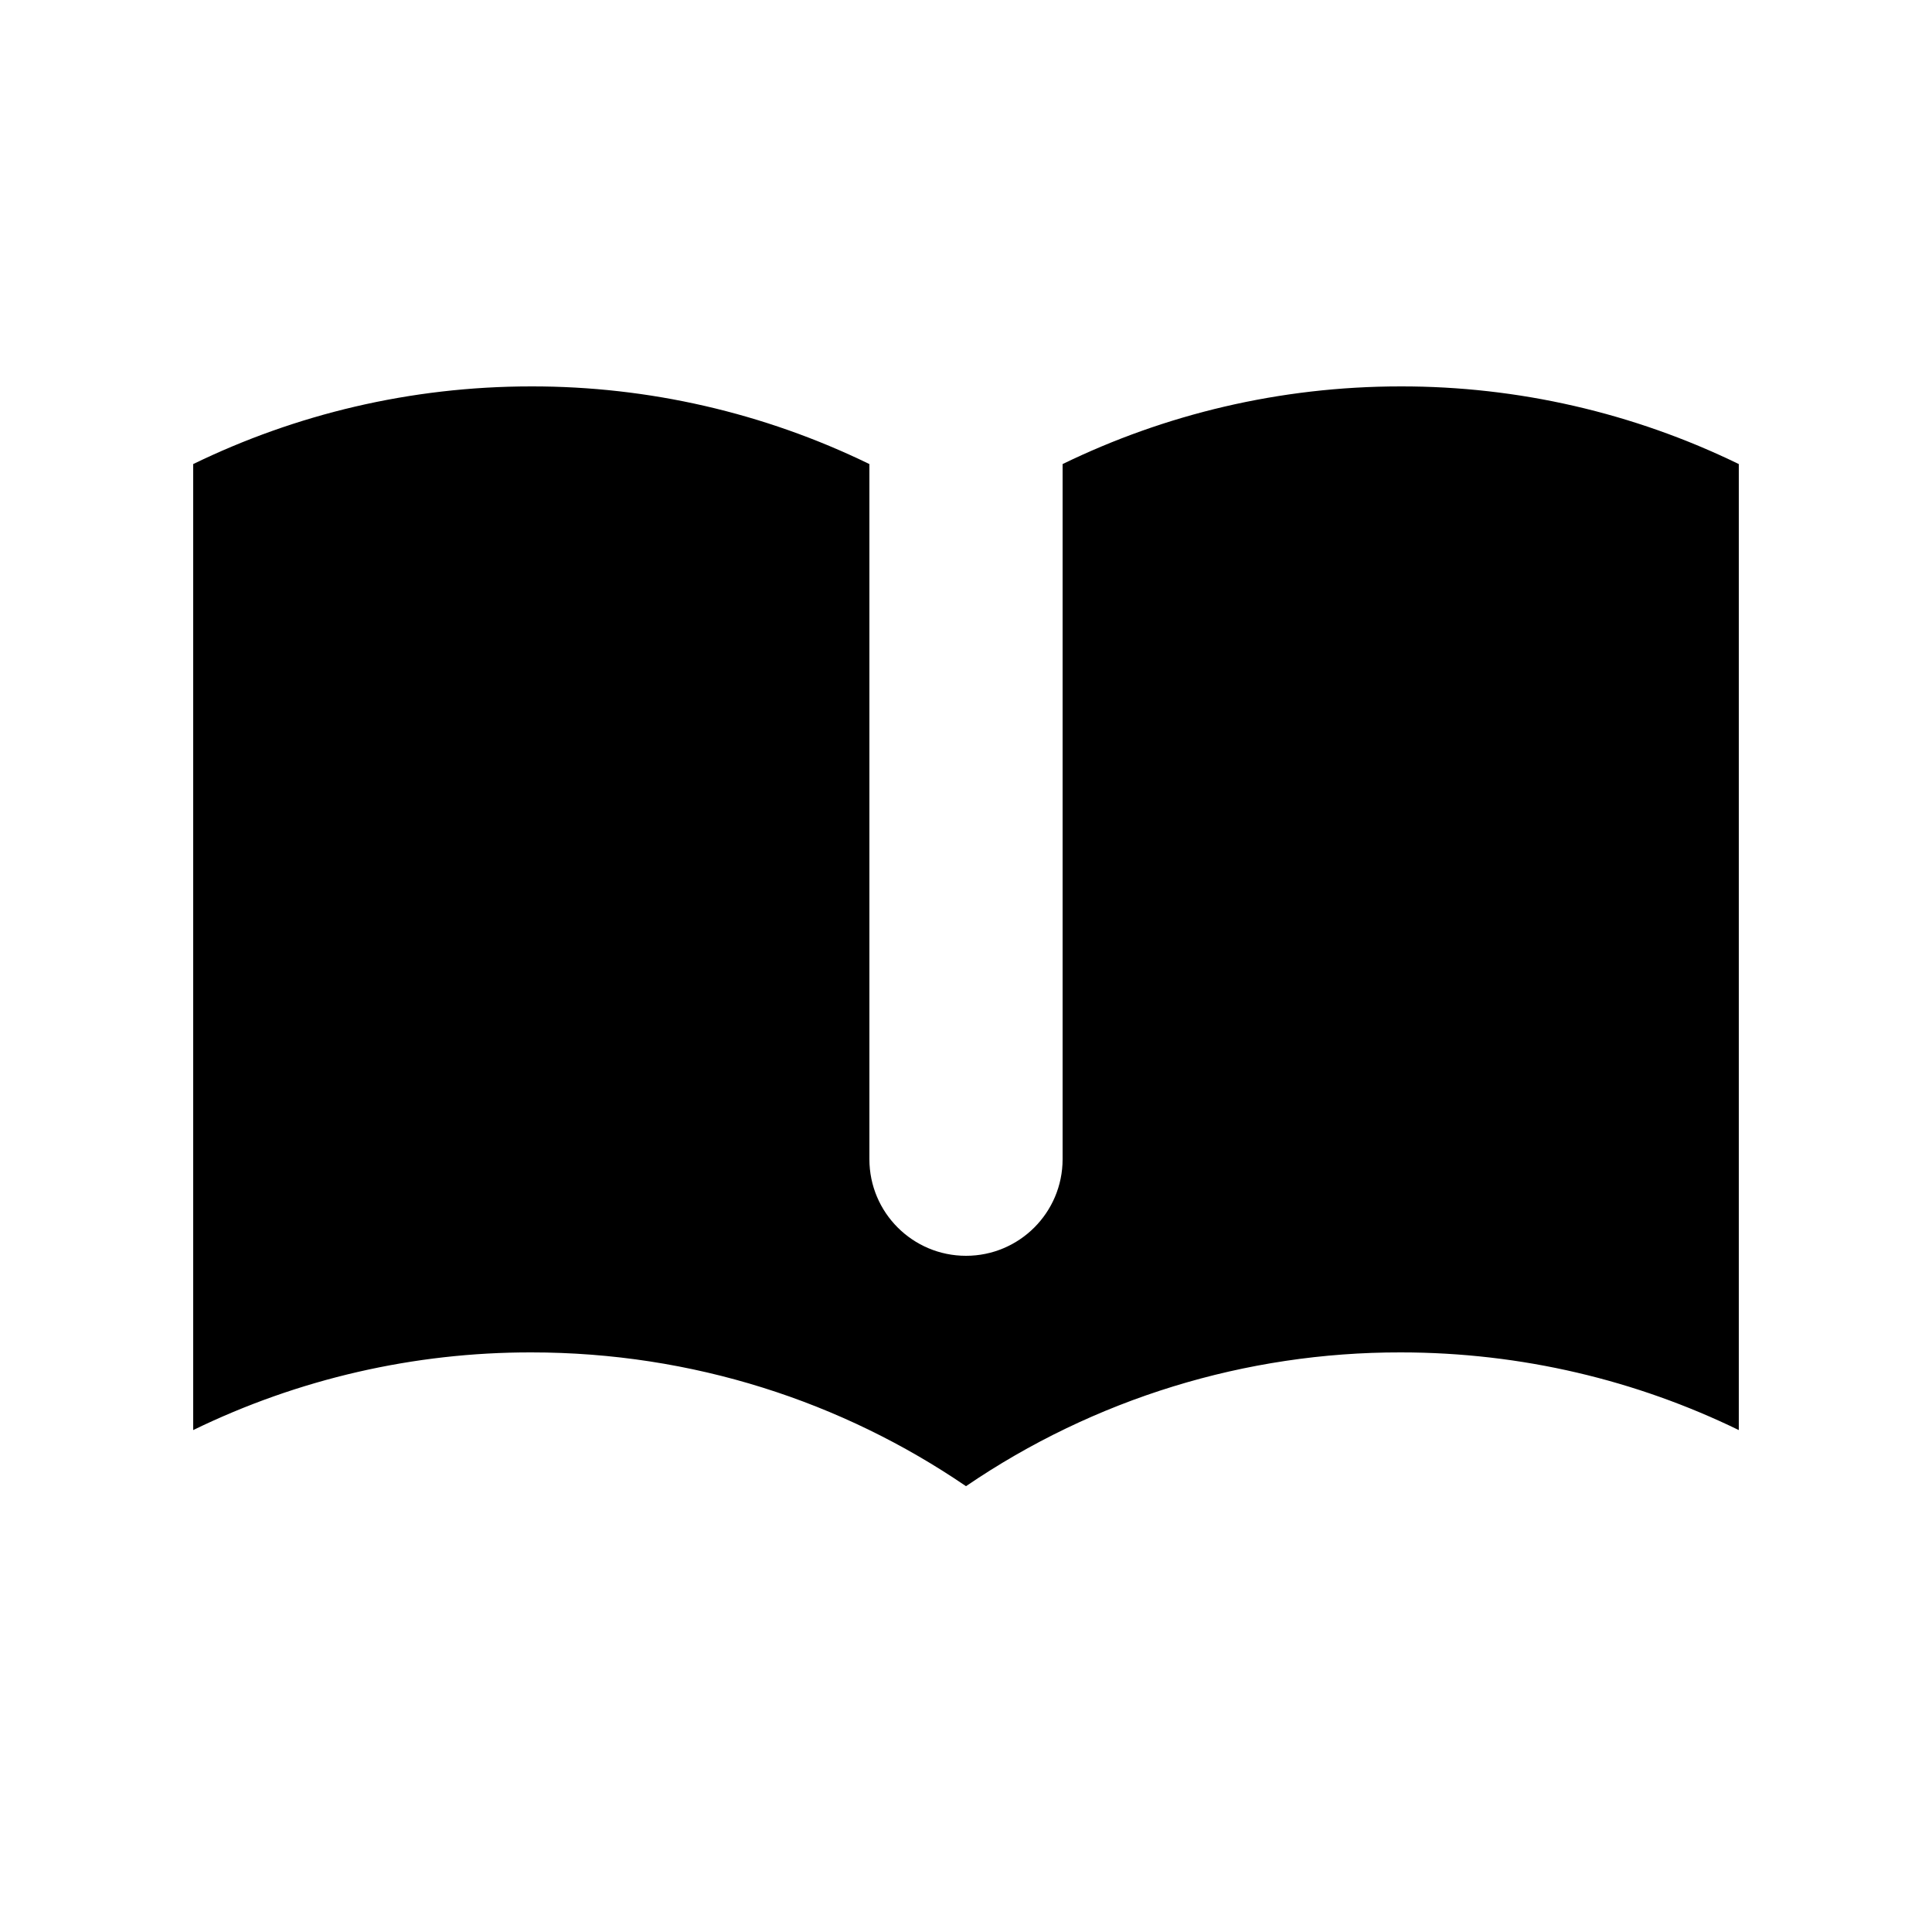
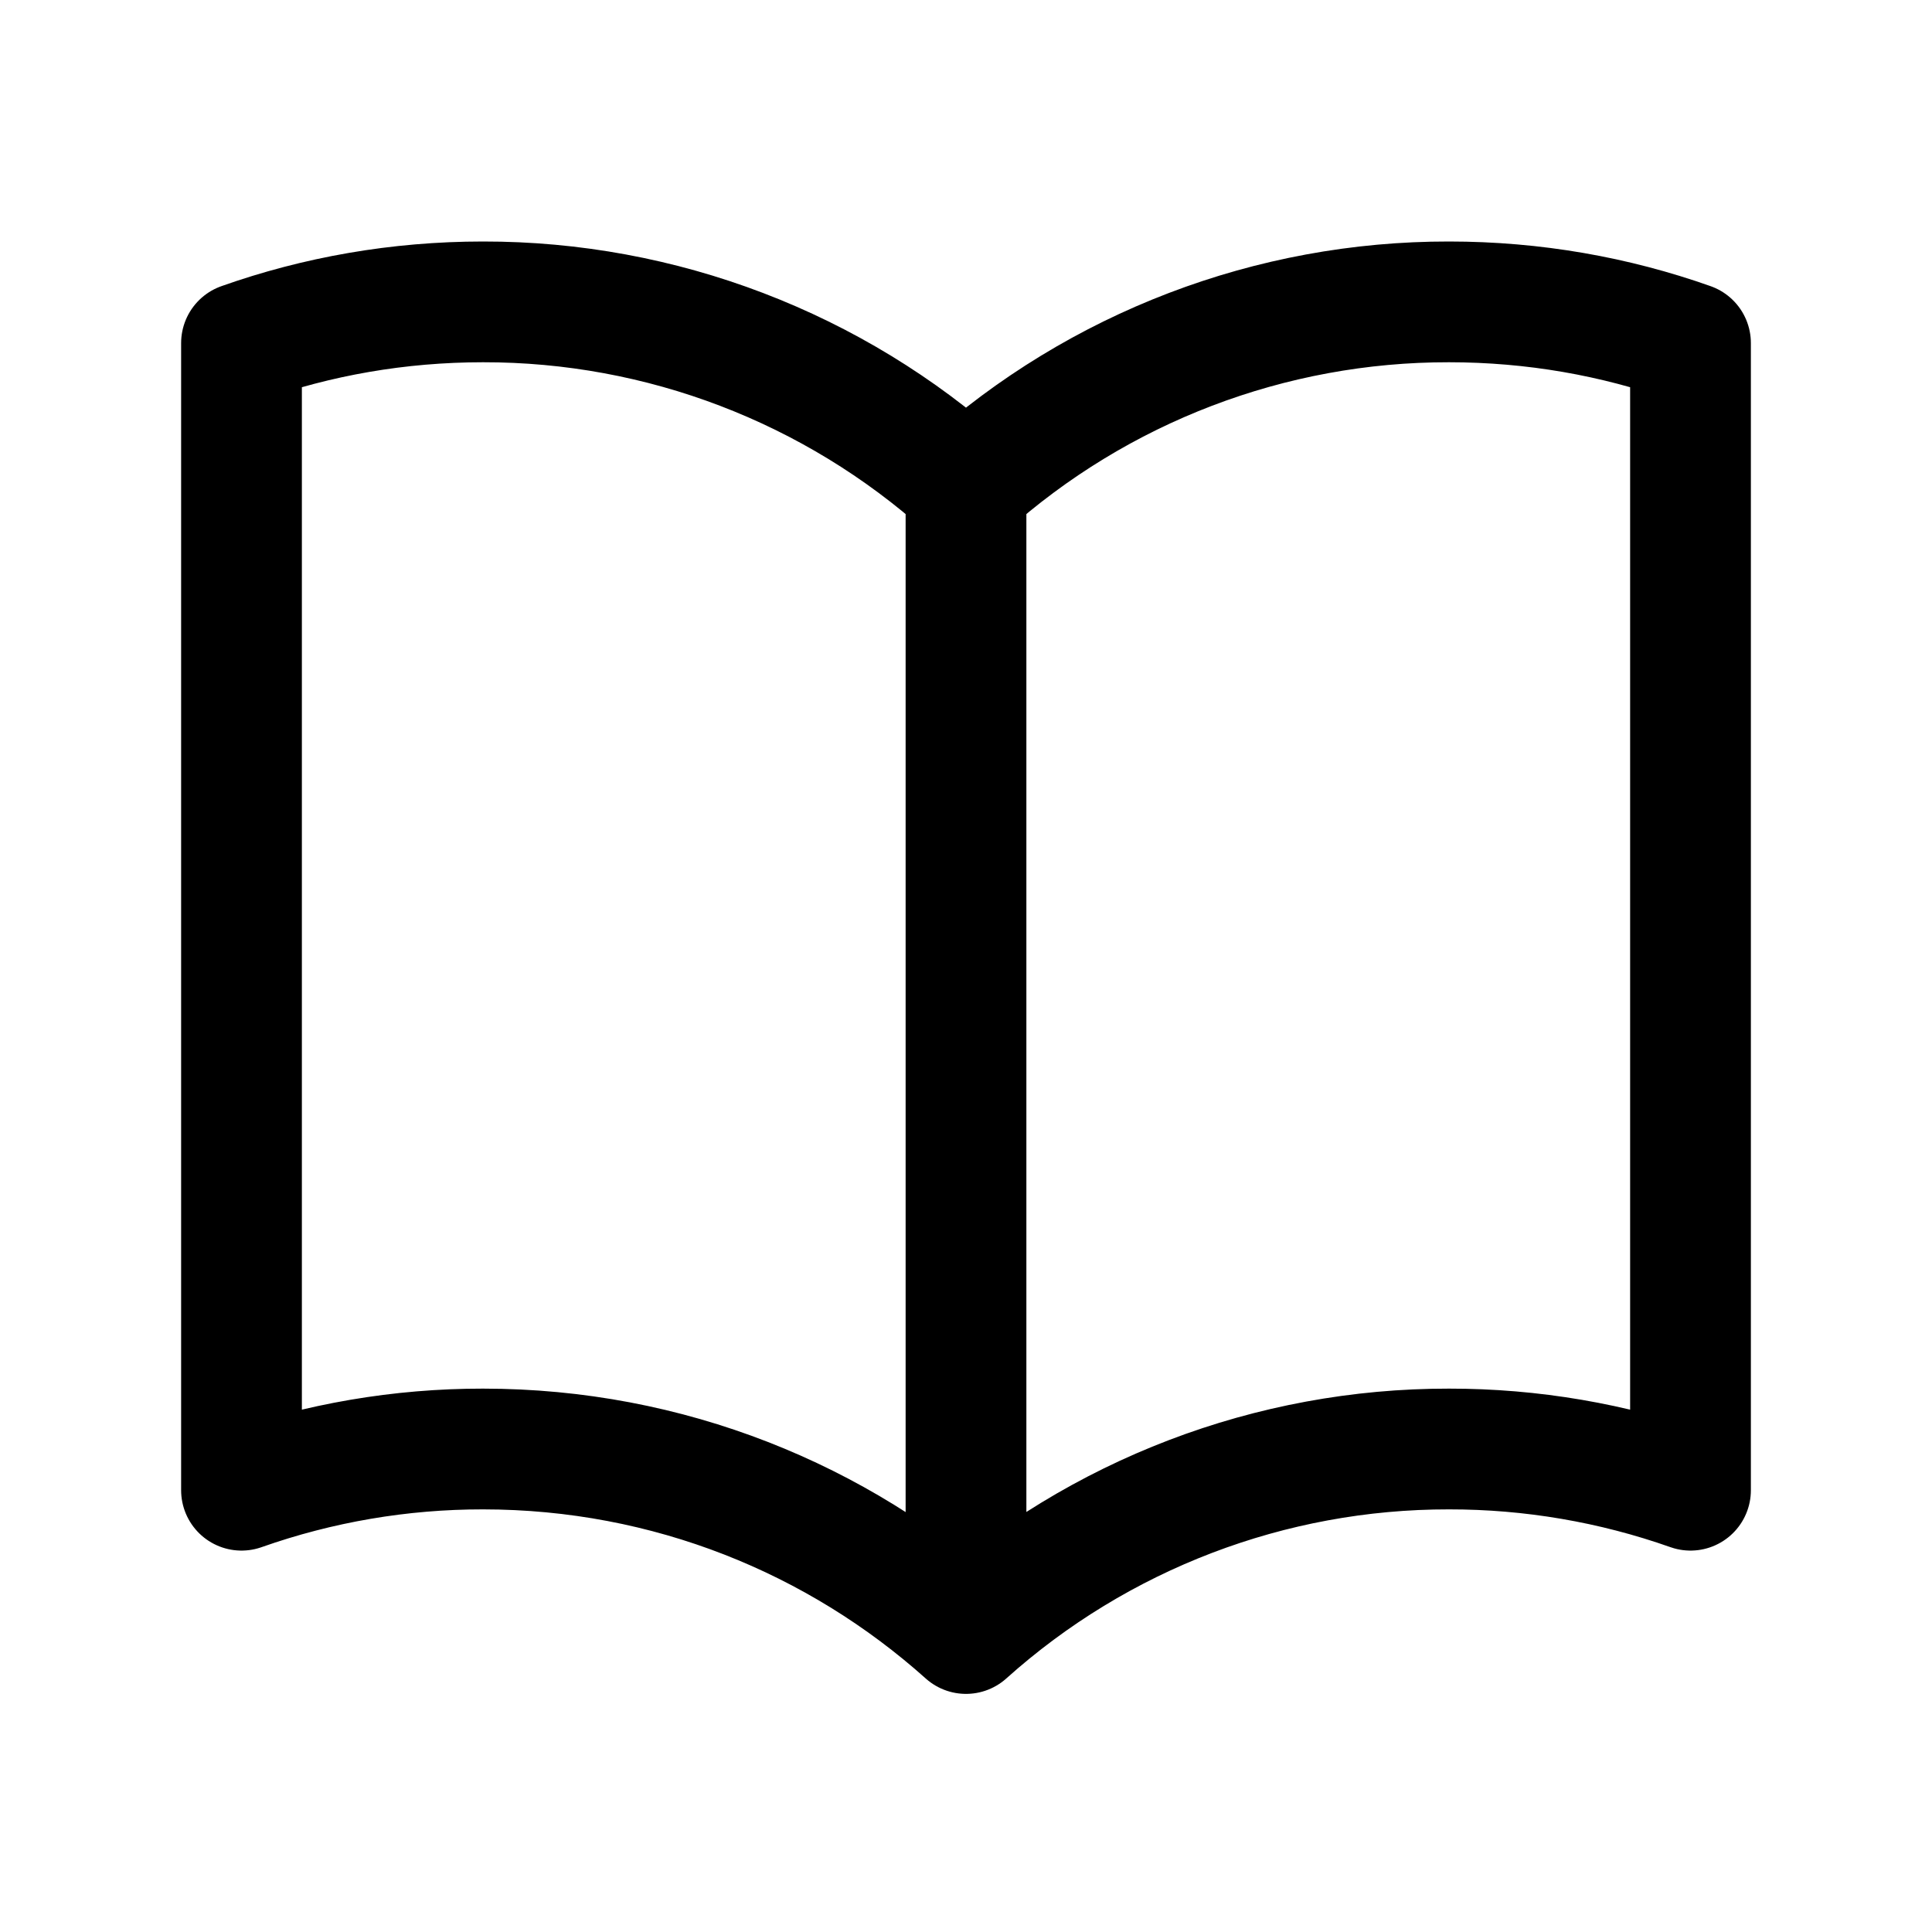
- <svg xmlns="http://www.w3.org/2000/svg" class="h-5 w-5" viewBox="0 0 20 20" fill="currentColor">
-   <path d="M9 4.804A7.968 7.968 0 005.5 4c-1.255 0-2.443.29-3.5.804v10A7.969 7.969 0 015.5 14c1.669 0 3.218.51 4.5 1.385A7.962 7.962 0 0114.5 14c1.255 0 2.443.29 3.5.804v-10A7.968 7.968 0 0014.5 4c-1.255 0-2.443.29-3.5.804V12a1 1 0 11-2 0V4.804z" />
+ <svg xmlns="http://www.w3.org/2000/svg" fill="none" viewBox="0 0 24 24" stroke-width="1.5" stroke="currentColor" class="w-6 h-6">
+   <path stroke-linecap="round" stroke-linejoin="round" d="M12 6.042A8.967 8.967 0 006 3.75c-1.052 0-2.062.18-3 .512v14.25A8.987 8.987 0 016 18c2.305 0 4.408.867 6 2.292m0-14.25a8.966 8.966 0 016-2.292c1.052 0 2.062.18 3 .512v14.25A8.987 8.987 0 0018 18a8.967 8.967 0 00-6 2.292m0-14.25v14.25" />
</svg>
